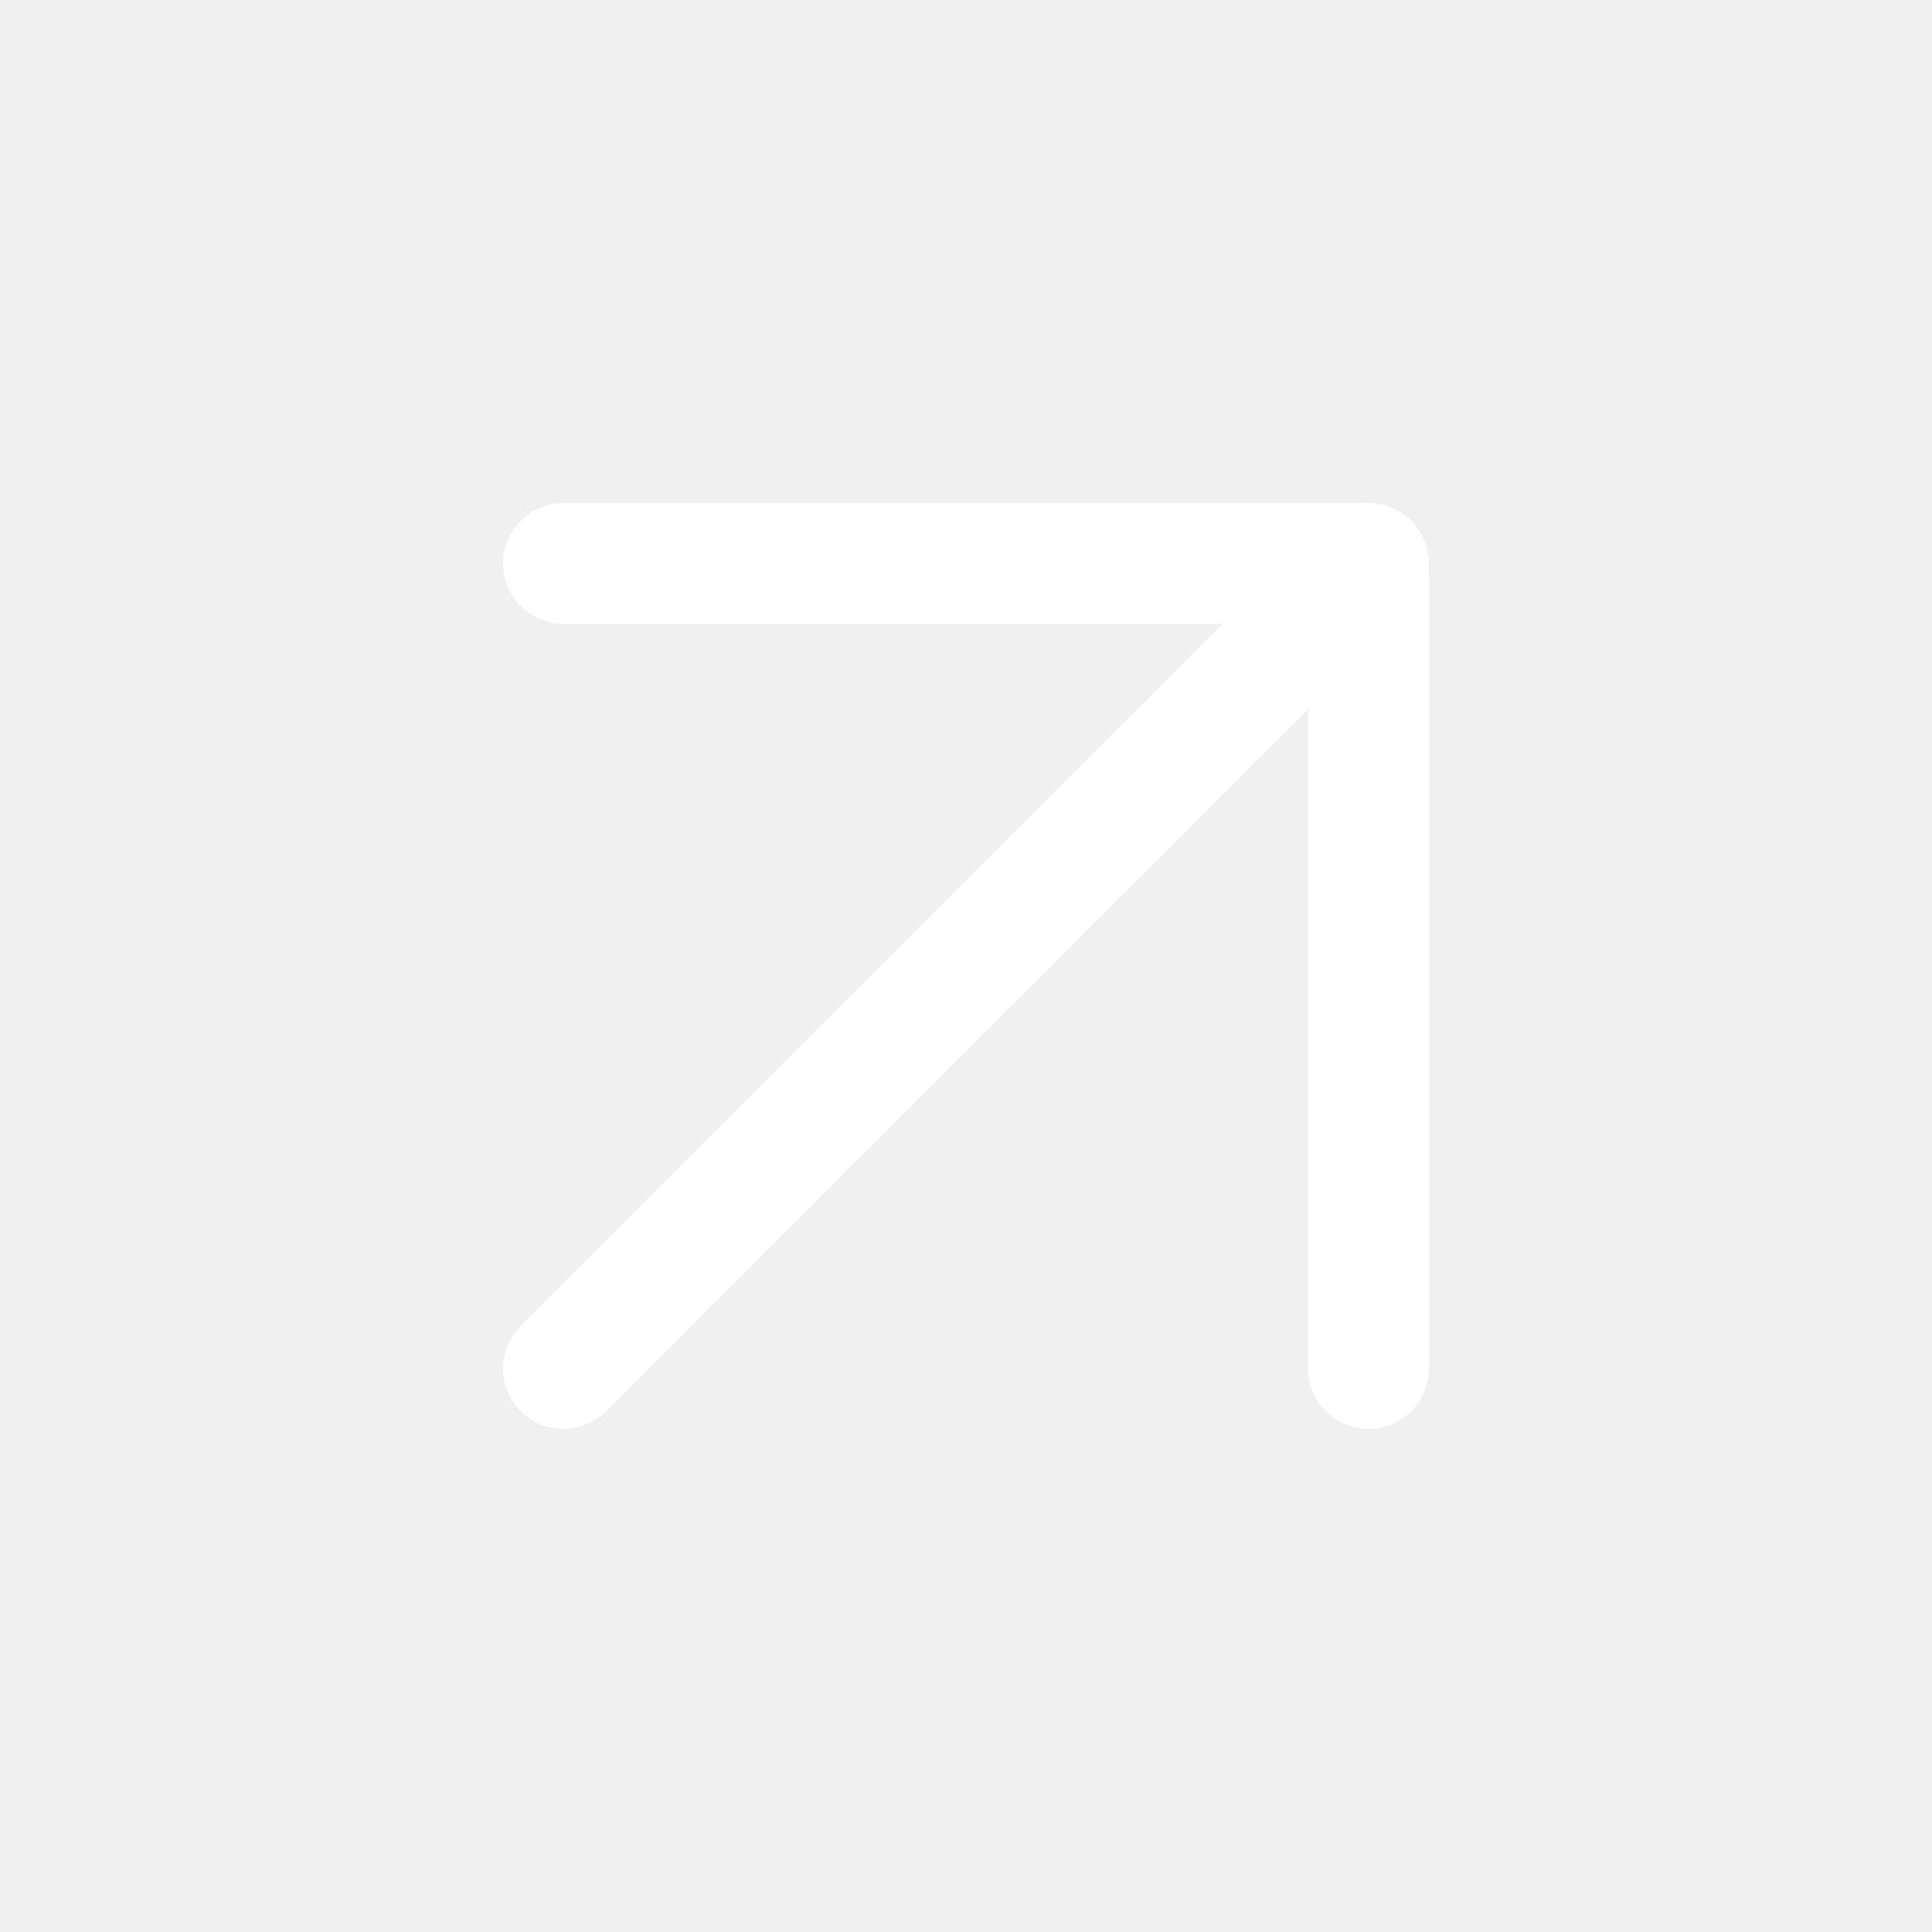
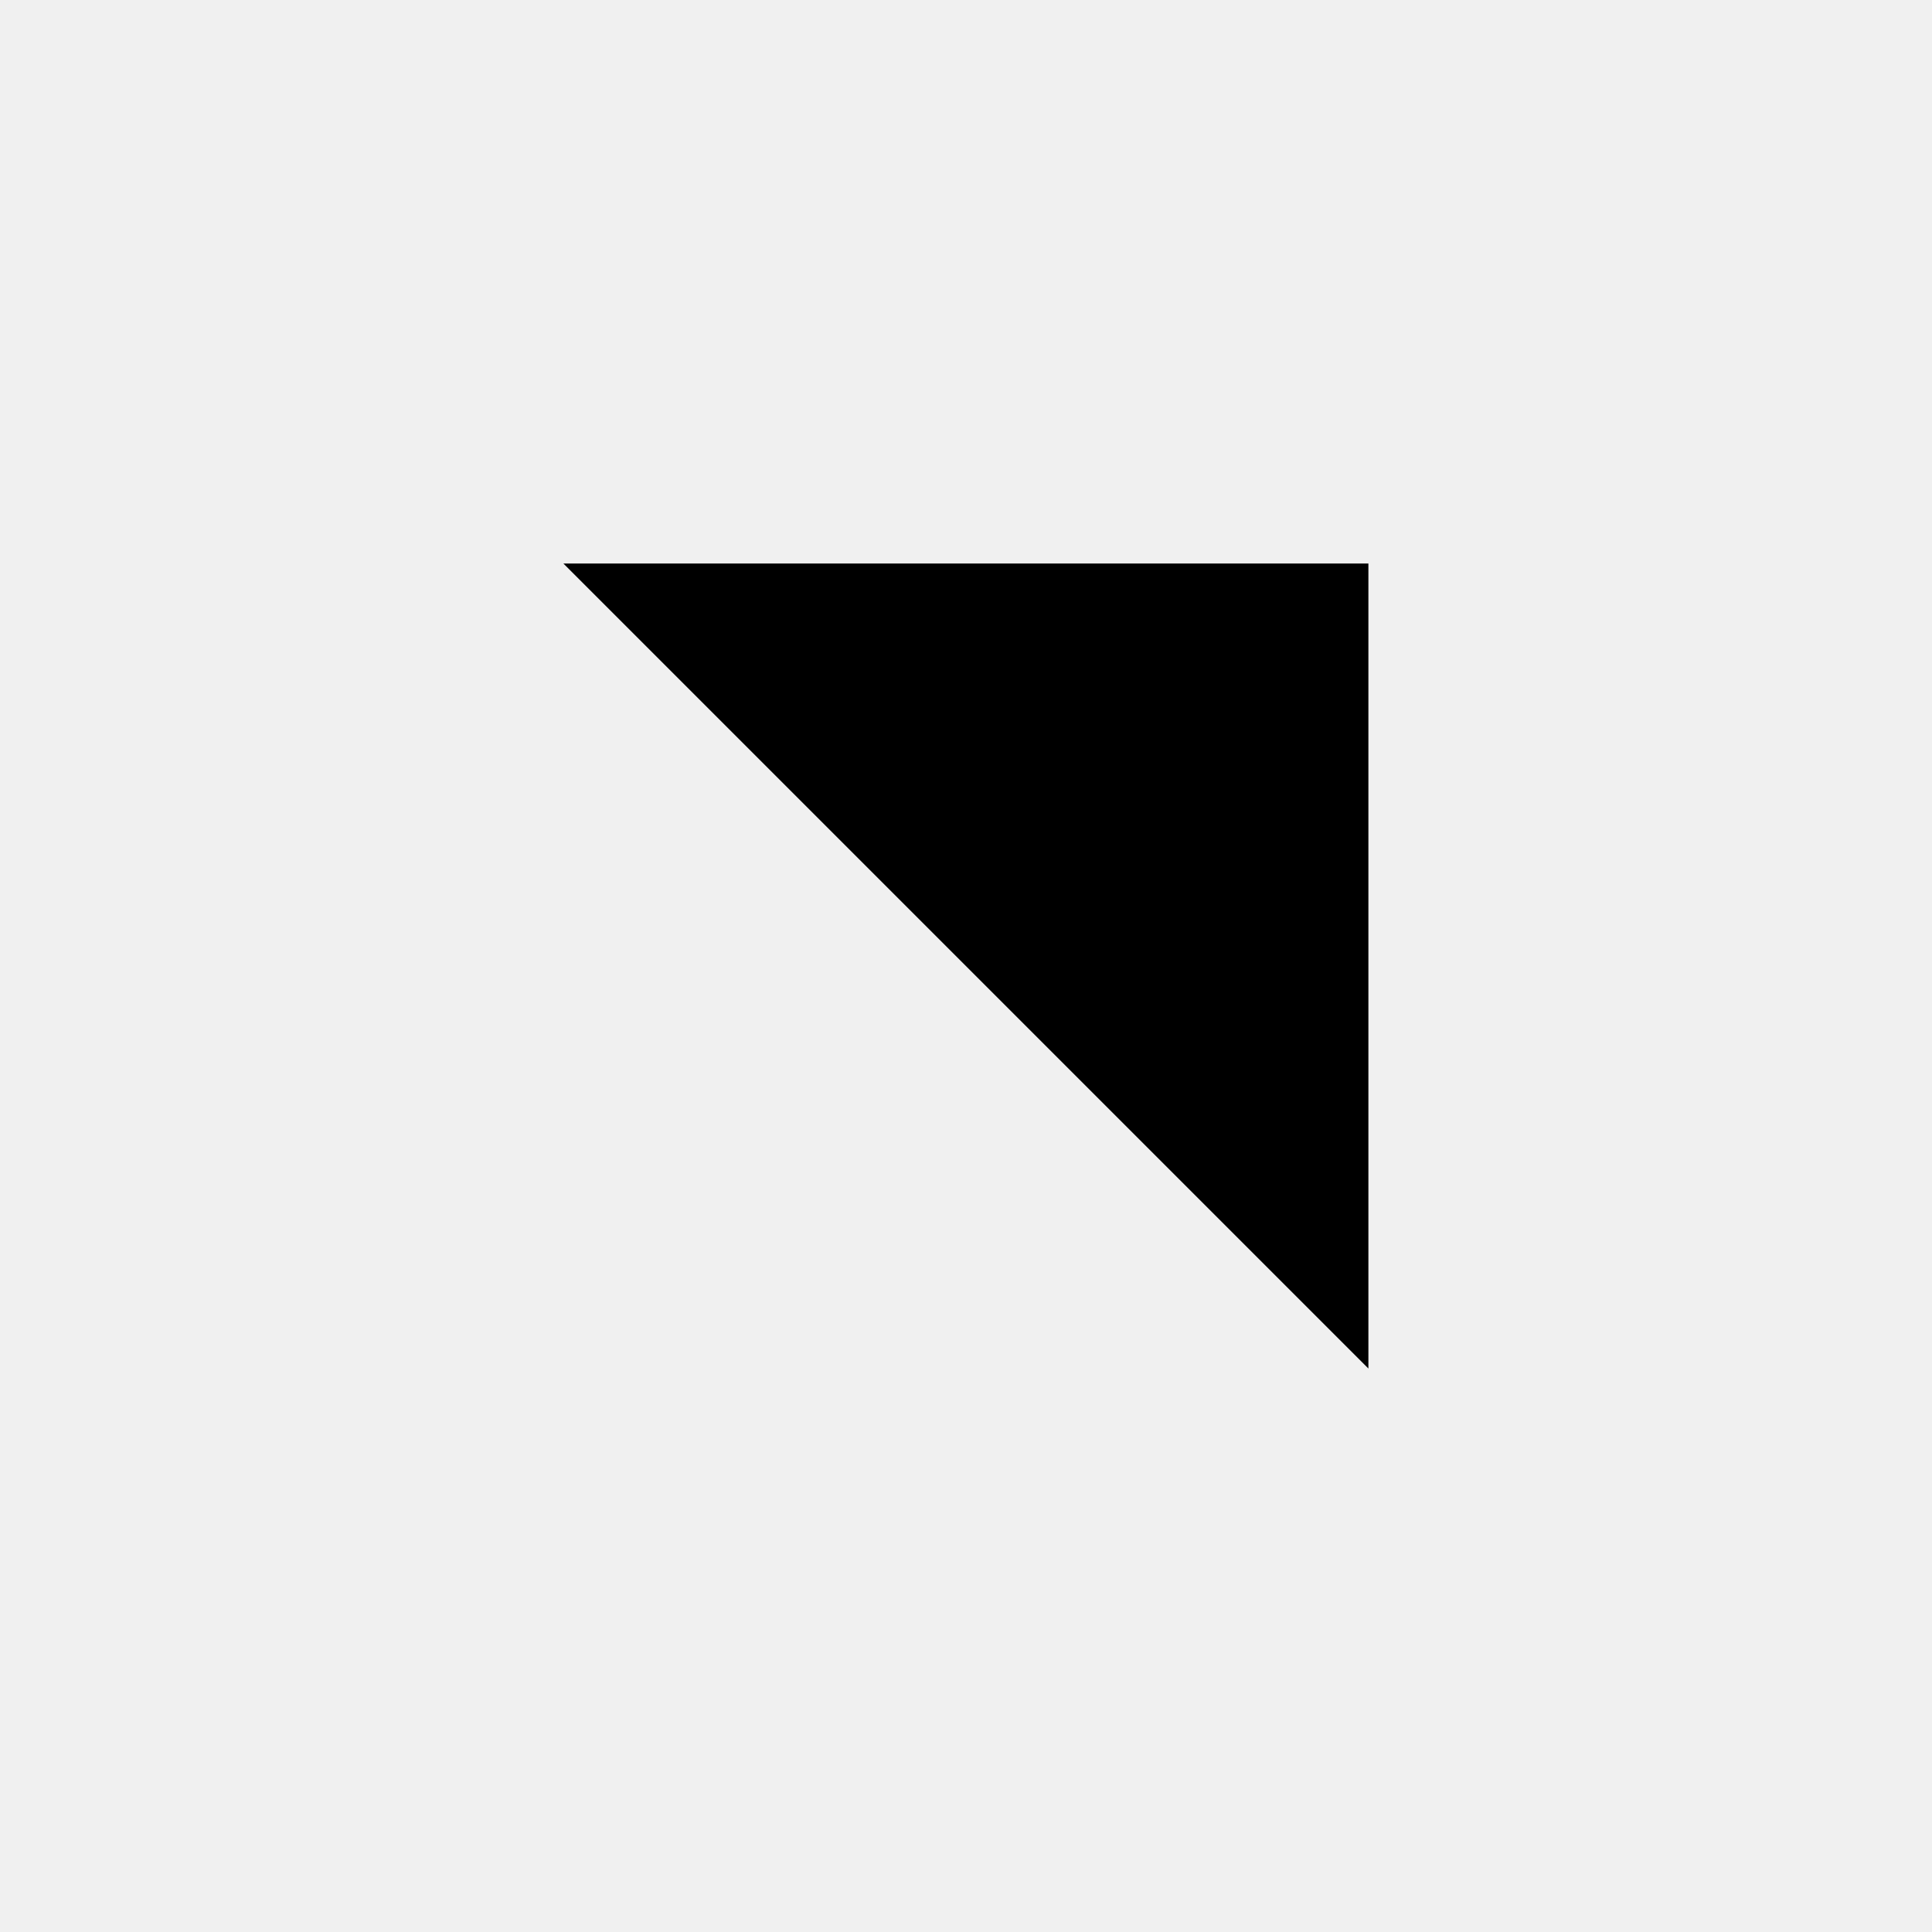
- <svg xmlns="http://www.w3.org/2000/svg" width="32" height="32" viewBox="0 0 32 32" fill="none">
-   <path d="M9.332 22.667L22.665 9.334" stroke="white" stroke-width="2" stroke-linecap="round" stroke-linejoin="round" />
-   <path d="M9.332 9.334H22.665V22.667" stroke="white" stroke-width="2" stroke-linecap="round" stroke-linejoin="round" />
+ <svg xmlns="http://www.w3.org/2000/svg" width="32" height="32" viewBox="0 0 32 32">
+   <path d="M9.332 22.667L22.665 9.334" stroke-width="2" stroke-linecap="round" stroke-linejoin="round" />
+   <path d="M9.332 9.334H22.665V22.667" stroke-width="2" stroke-linecap="round" stroke-linejoin="round" />
</svg>
